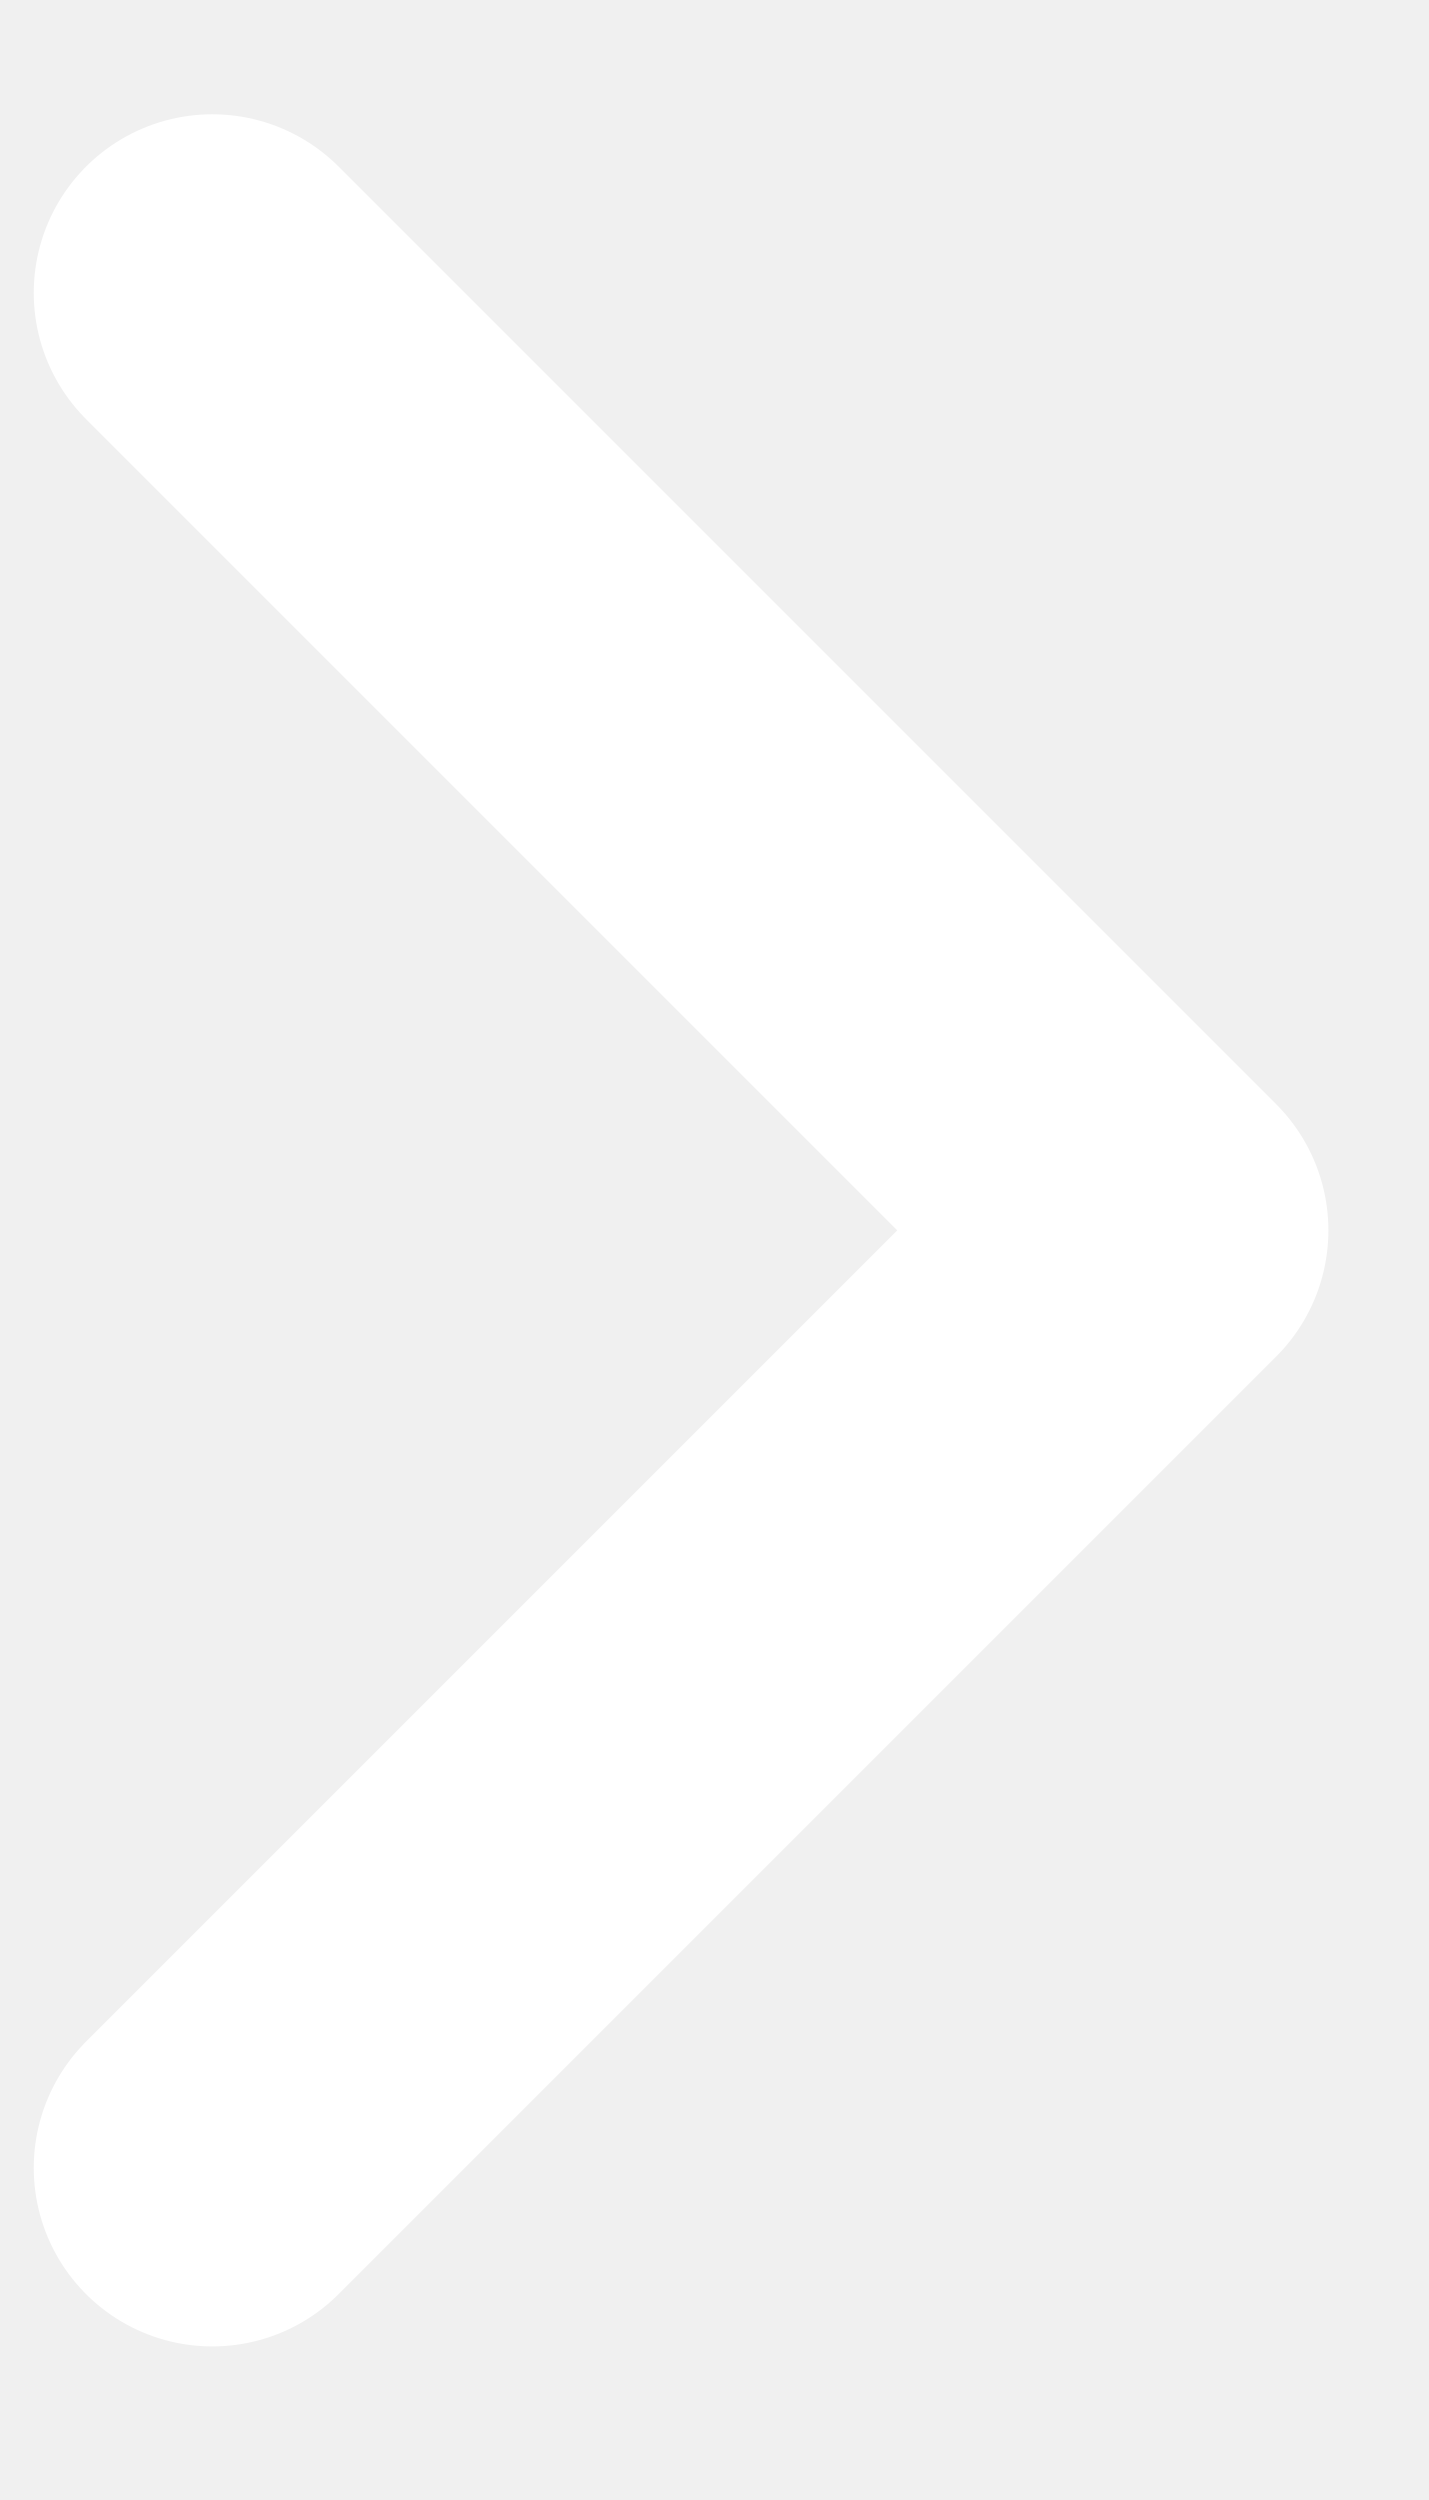
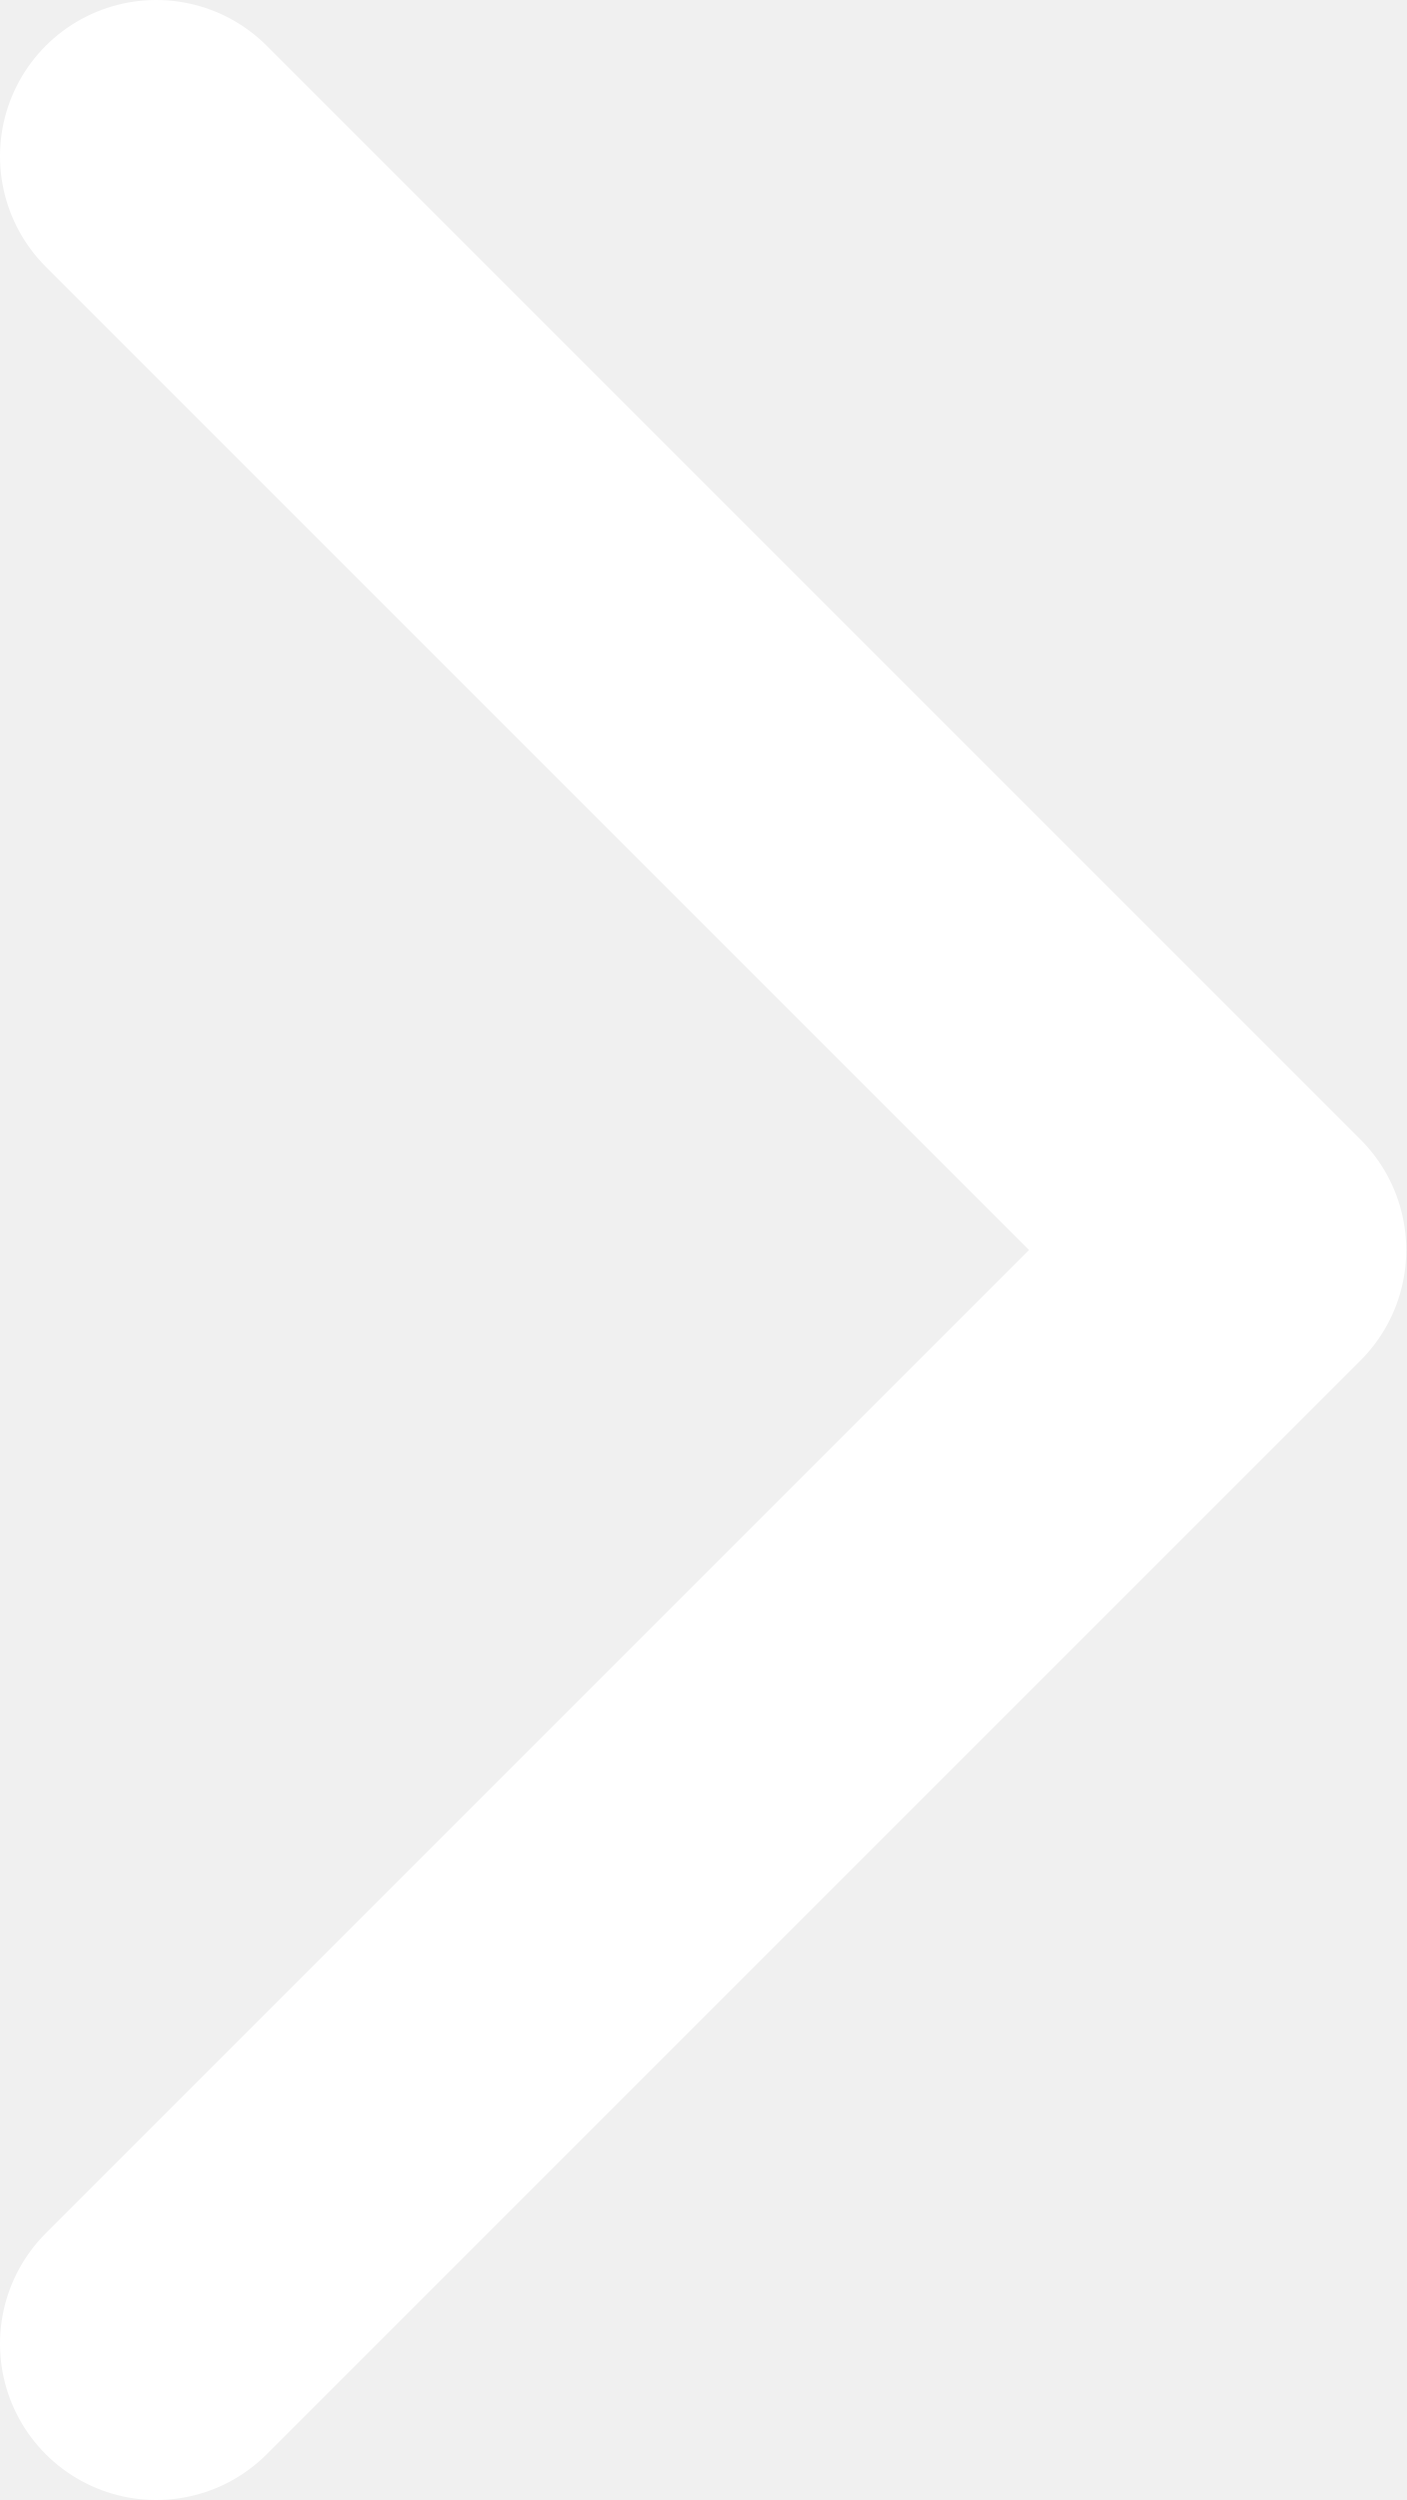
- <svg xmlns="http://www.w3.org/2000/svg" width="8" height="14" viewBox="0 0 8 14" fill="none">
-   <path d="M1.189 1.64L6.439 6.89L1.189 12.14" stroke="white" stroke-width="2" stroke-linecap="round" stroke-linejoin="round" />
+ <svg xmlns="http://www.w3.org/2000/svg" width="9" height="16" viewBox="0 0 9 16" fill="none">
+   <path d="M1 1L8 8L1 15" stroke="white" stroke-width="2" stroke-linecap="round" stroke-linejoin="round" />
</svg>
